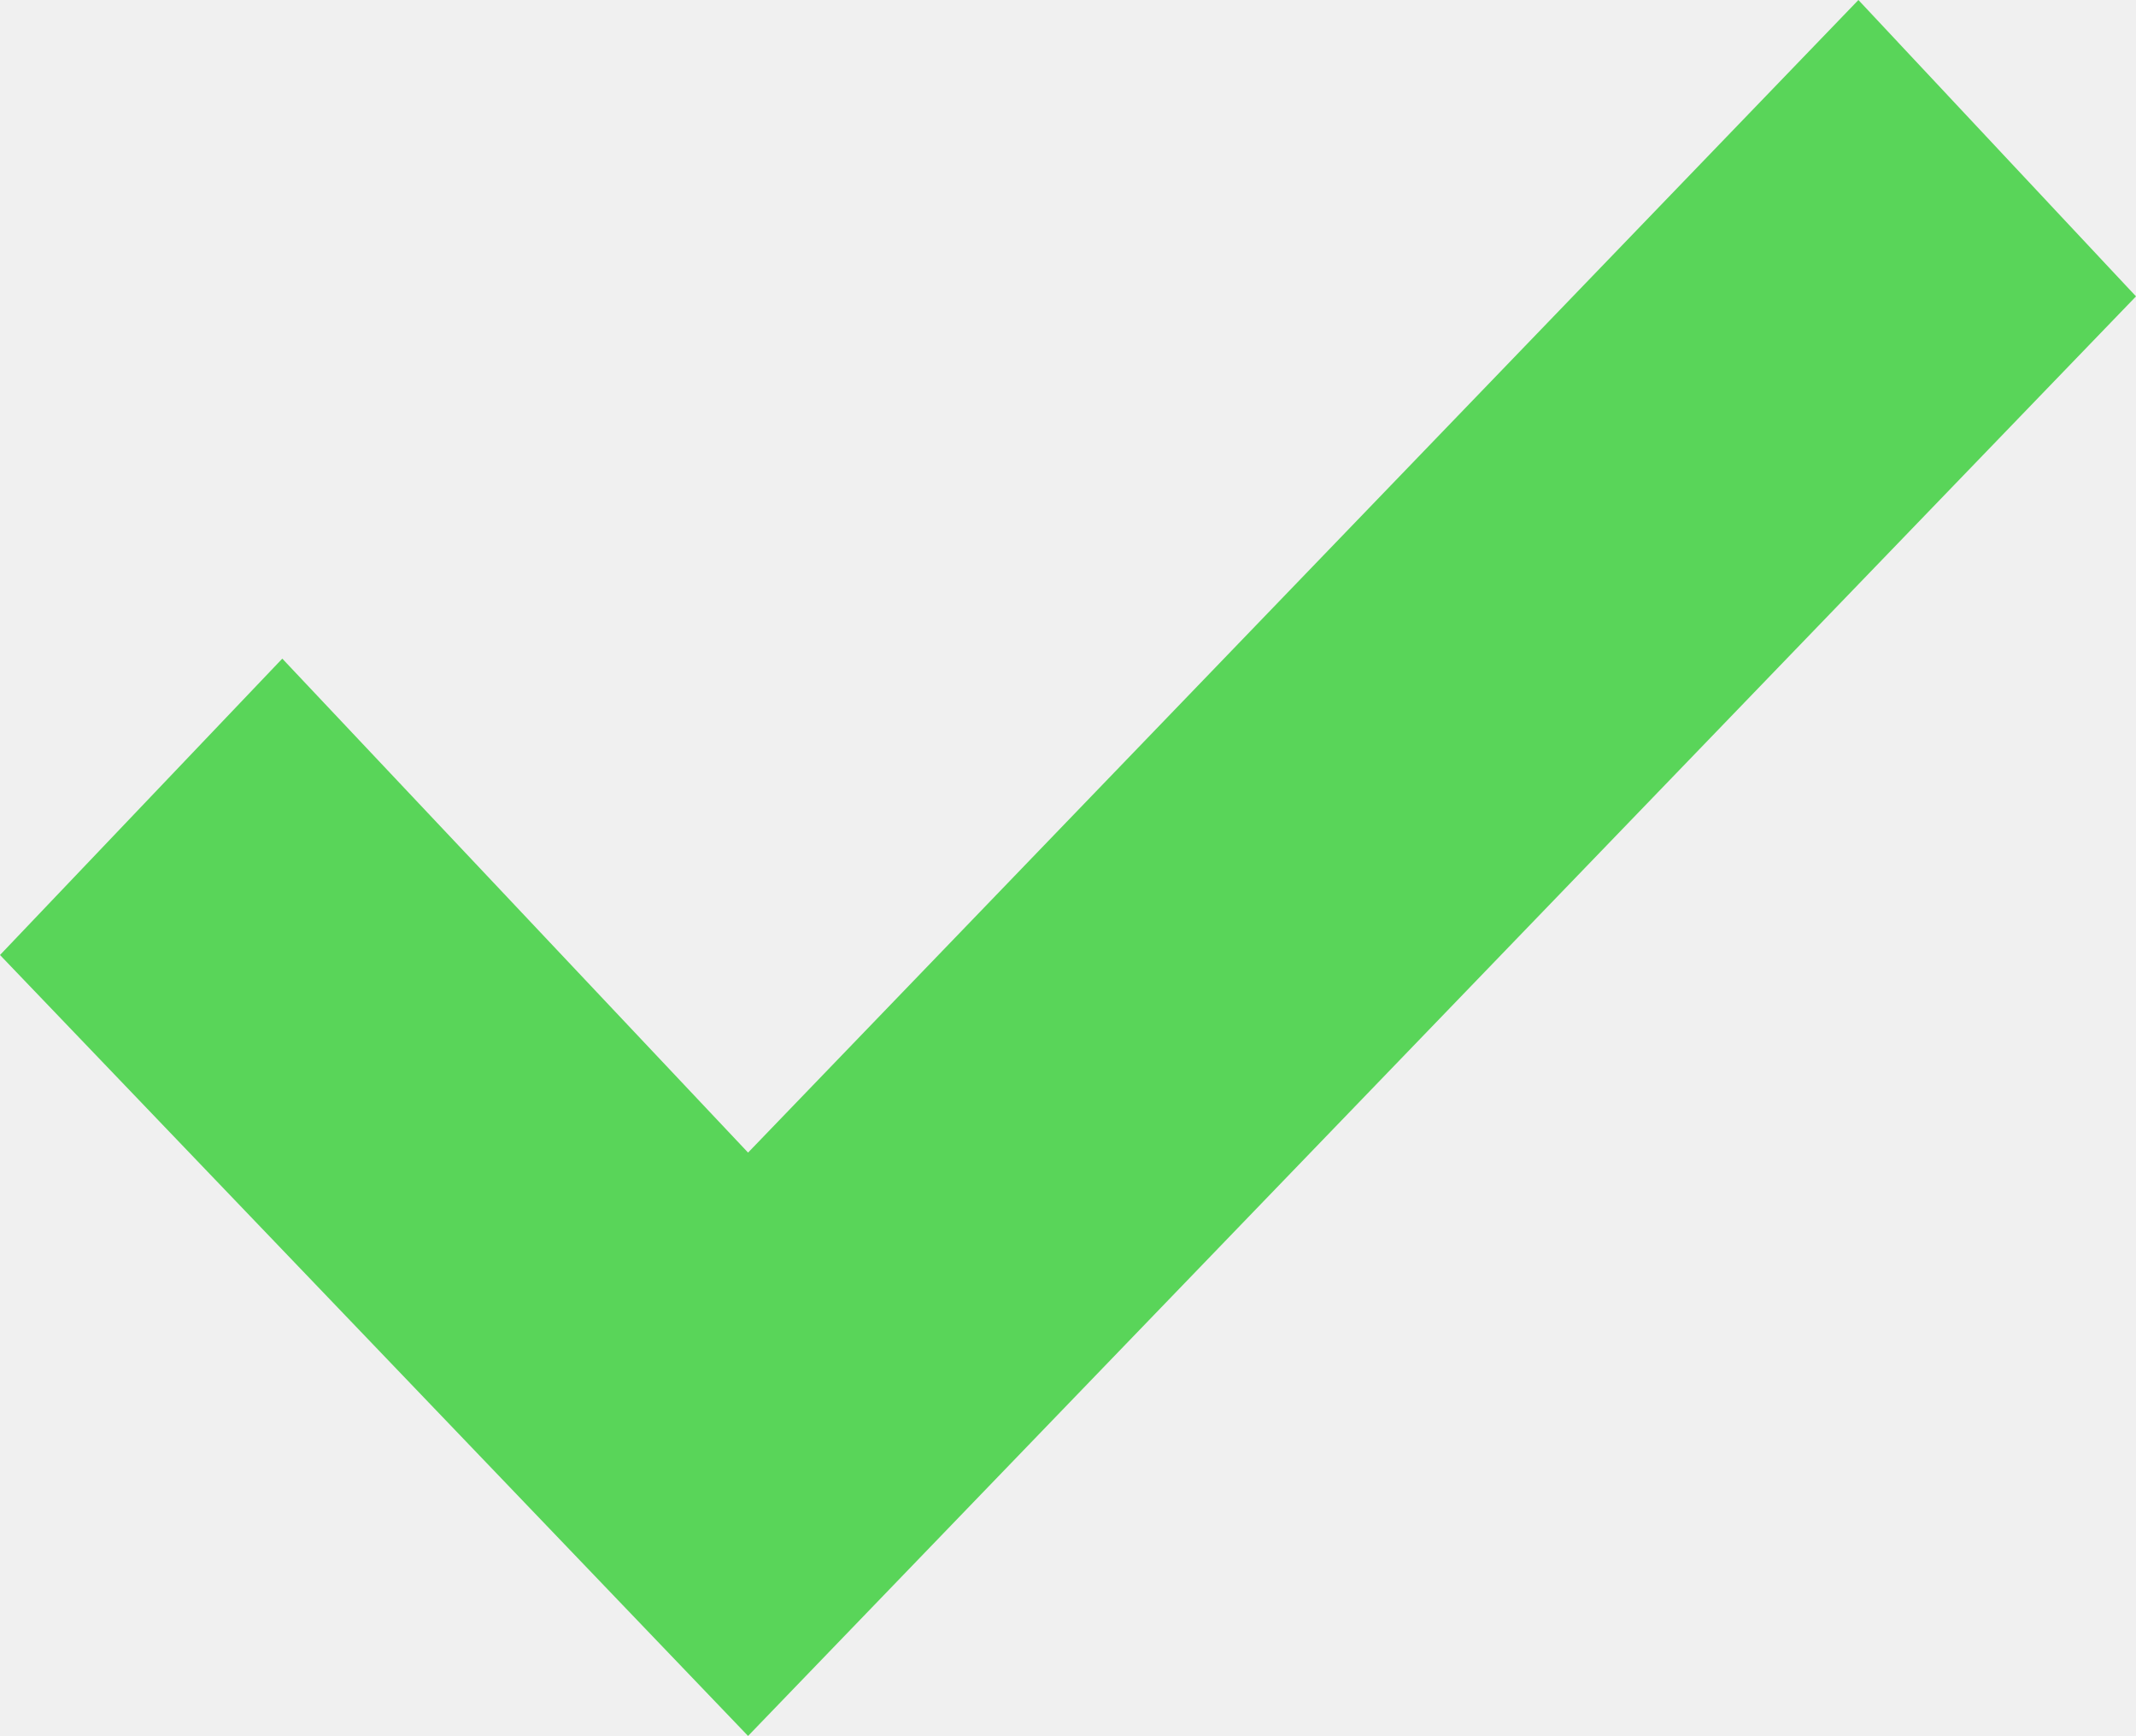
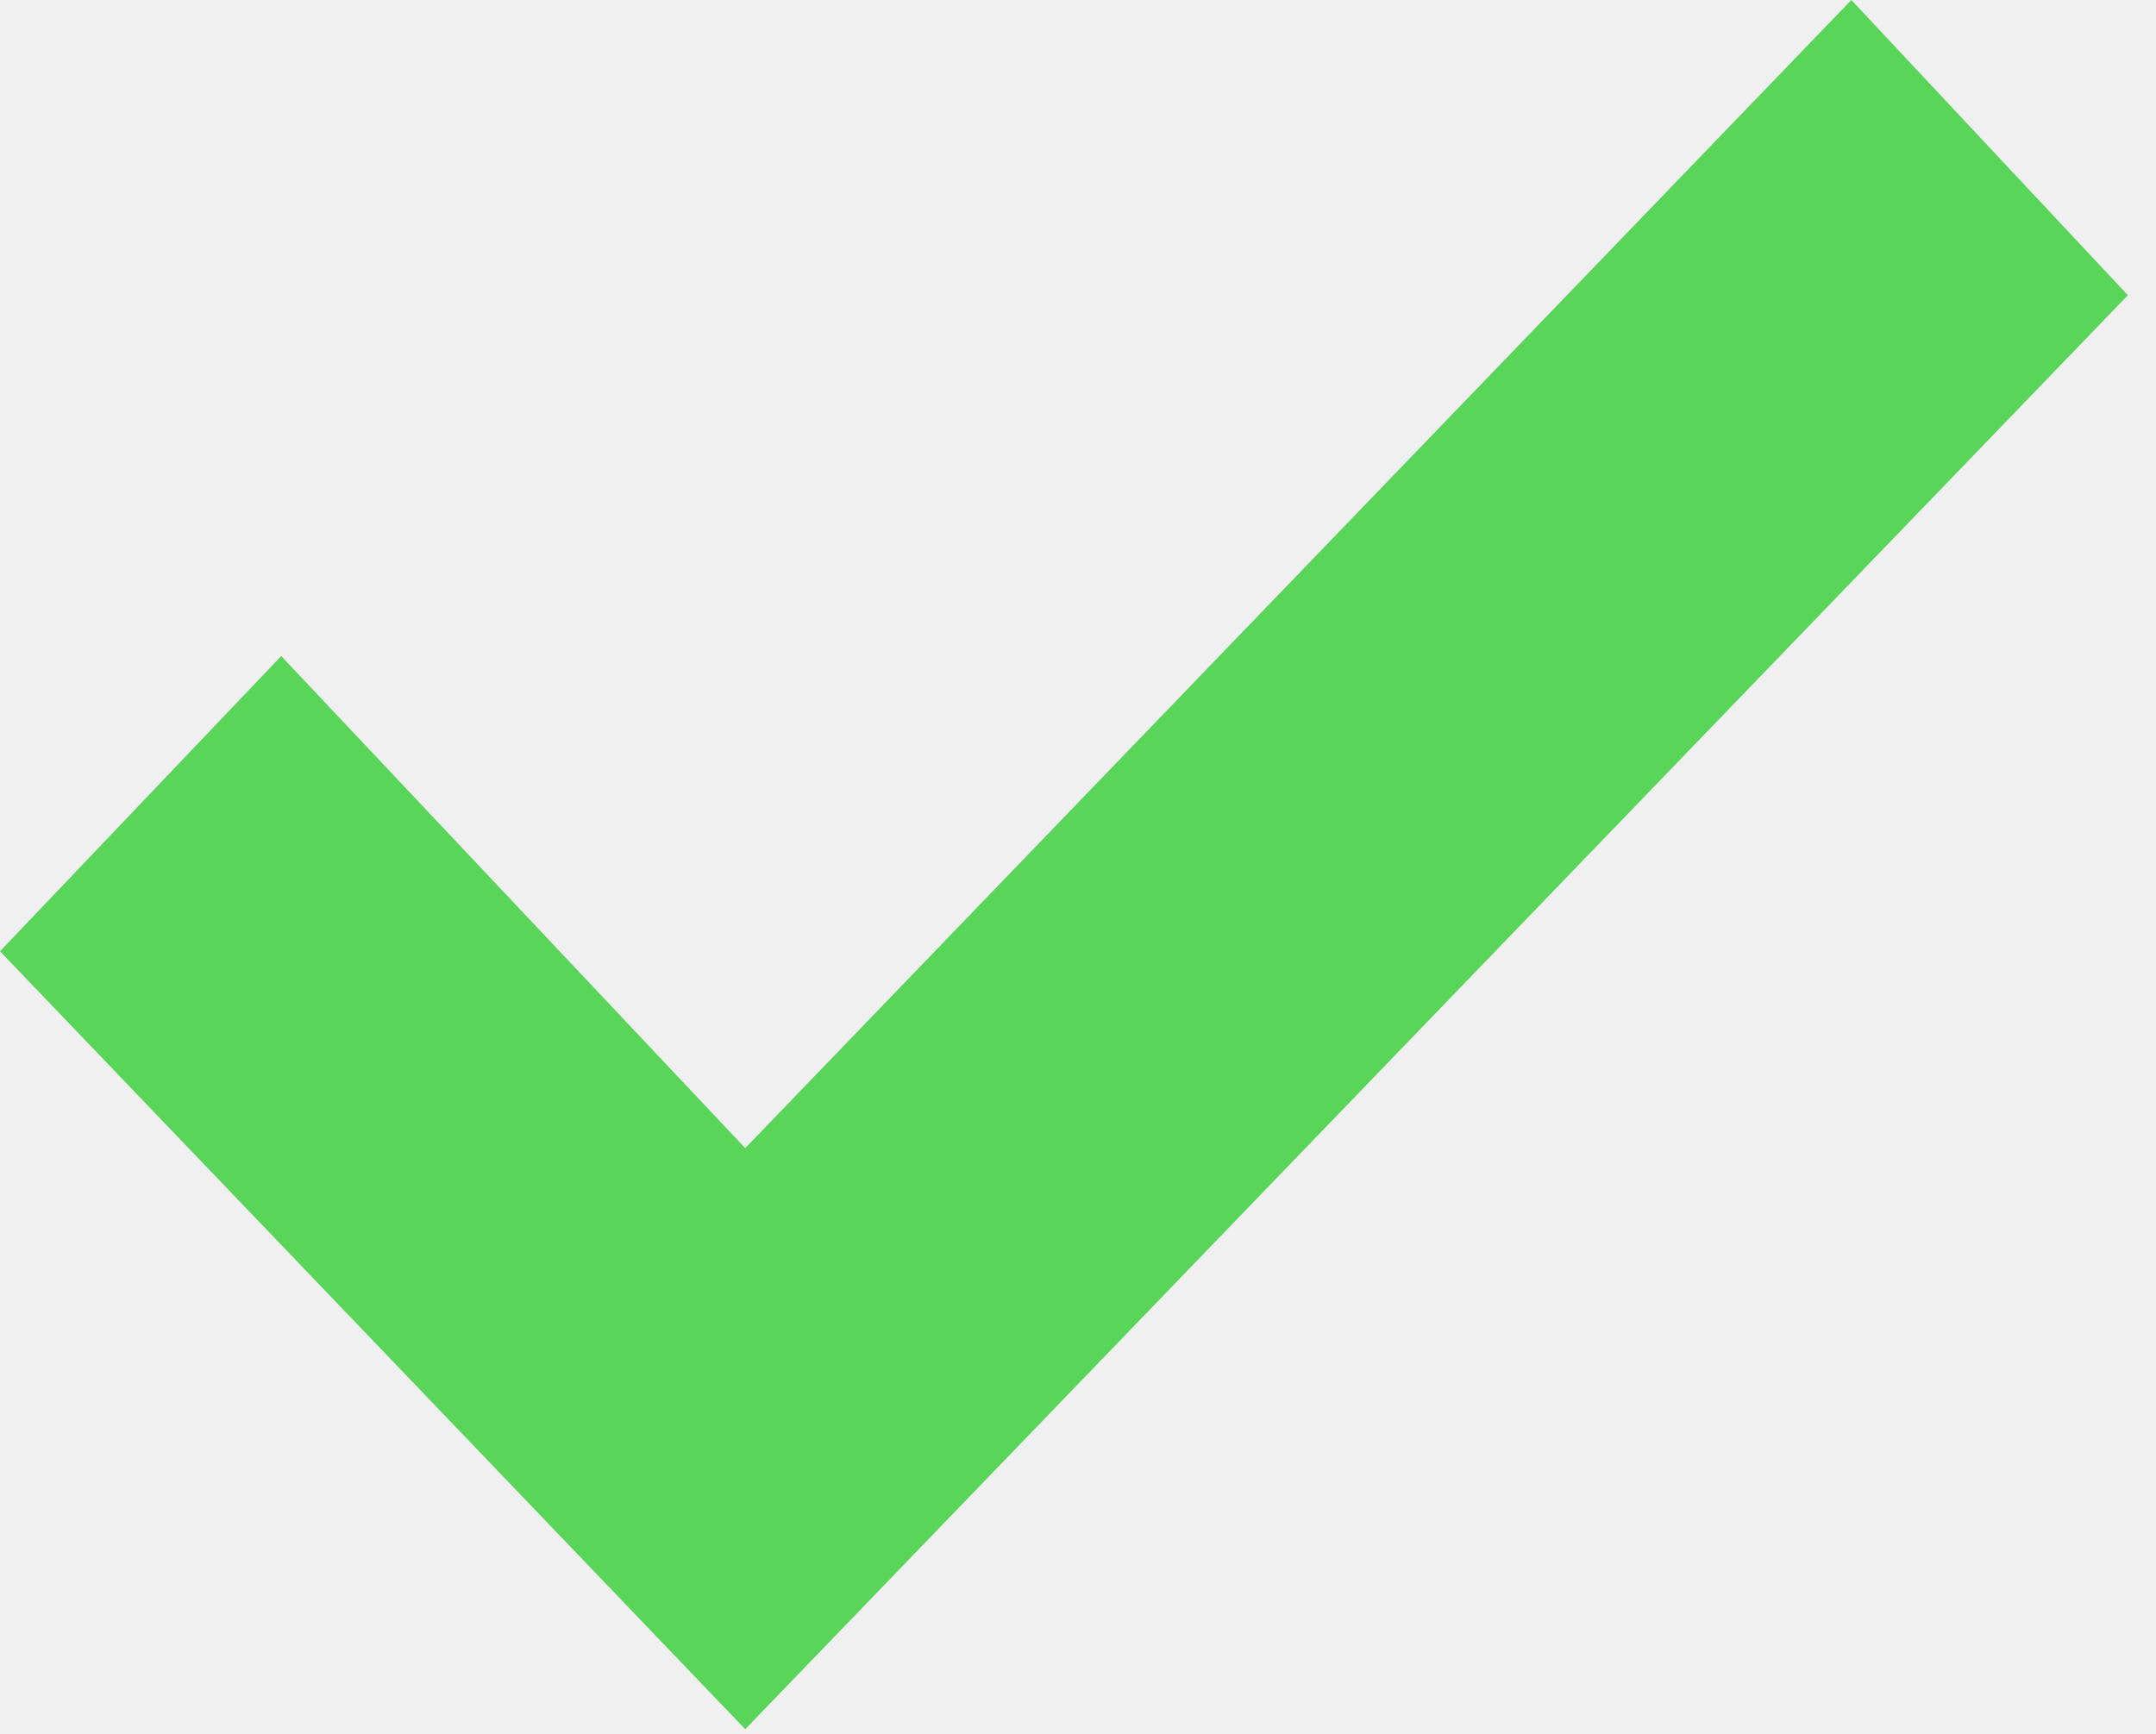
- <svg xmlns="http://www.w3.org/2000/svg" version="1.1" id="Слой_1" x="0px" y="0px" viewBox="0 0 45.4 36.9" style="enable-background:new 0 0 45.4 36.9;" xml:space="preserve">
-   <style type="text/css">
- 	.st0{fill:#59D559;}
- </style>
-   <g>
-     <polygon class="st0" points="15.9,24.5 39.5,0 45.4,6.3 15.9,36.9 0,20.3 6,14  " />
+ <svg xmlns="http://www.w3.org/2000/svg" width="46" height="37" viewBox="0 0 46 37" fill="none">
+   <g clip-path="url(#clip0_2319_868)">
+     <path d="M15.9 24.5L39.5 0L45.4 6.3L15.9 36.9L0 20.3L6 14L15.9 24.5Z" fill="#59D559" />
  </g>
+   <defs>
+     <clipPath id="clip0_2319_868">
+       <rect width="45.4" height="36.9" fill="white" />
+     </clipPath>
+   </defs>
</svg>
